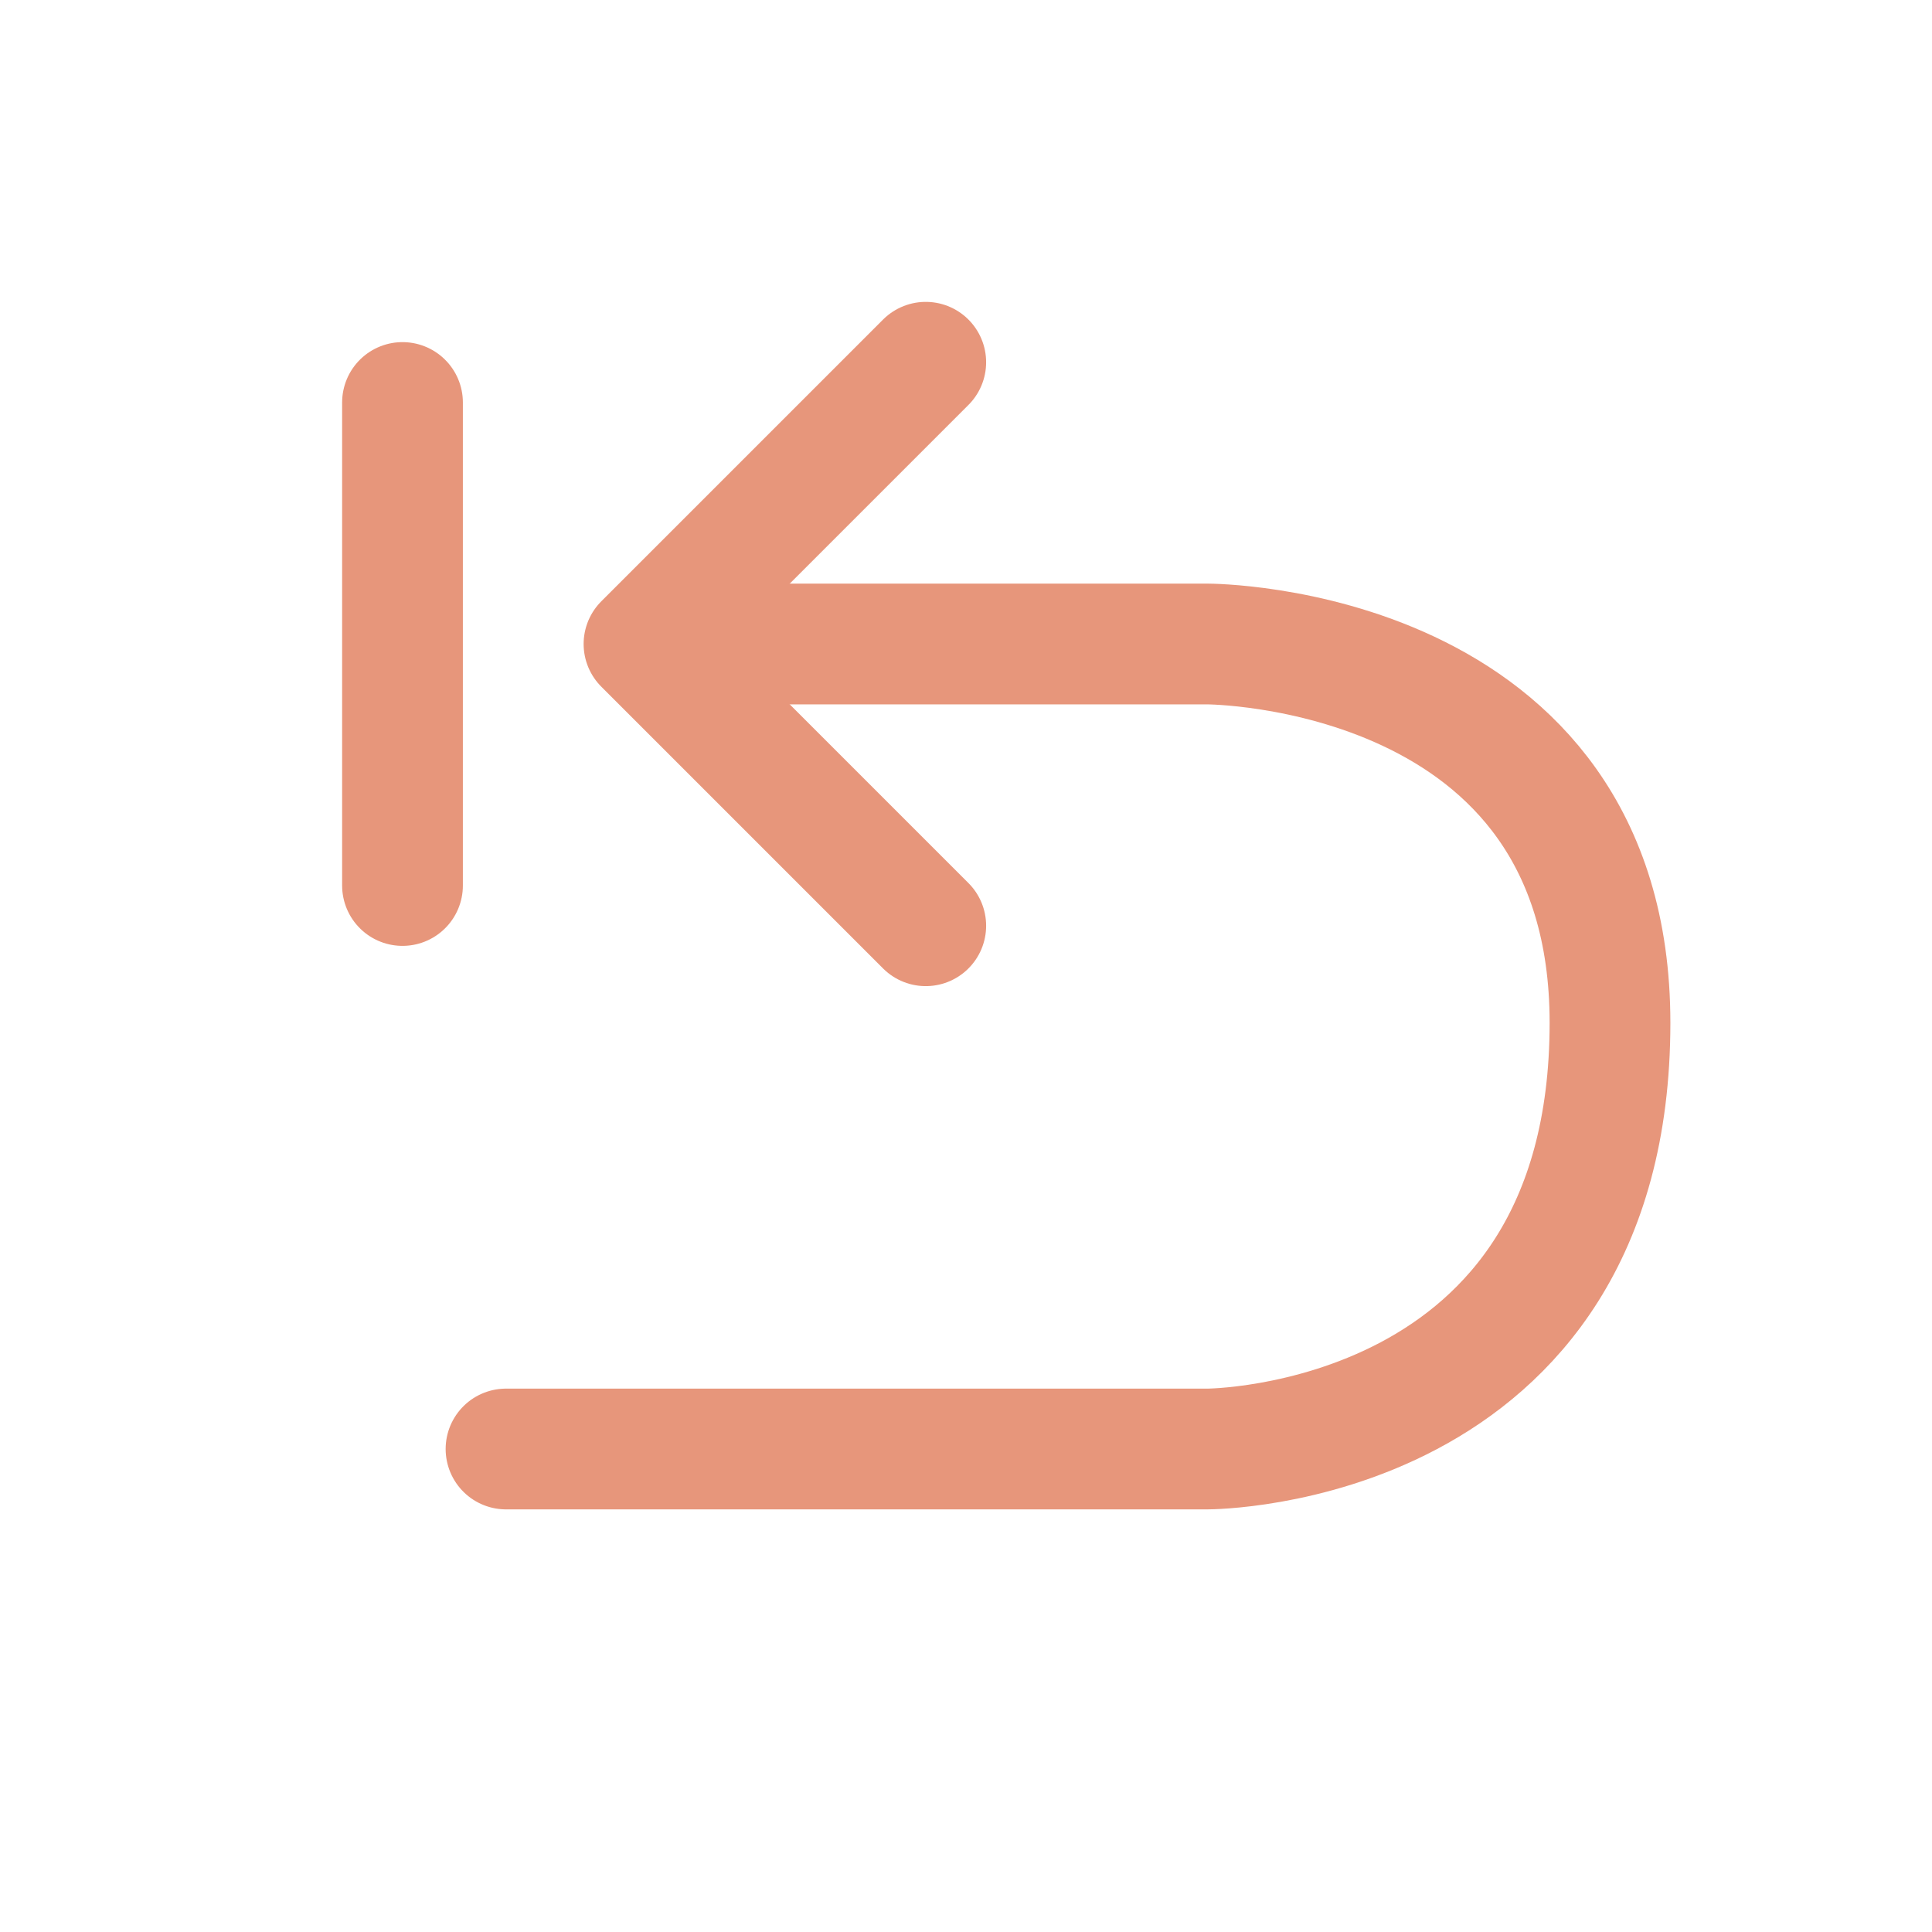
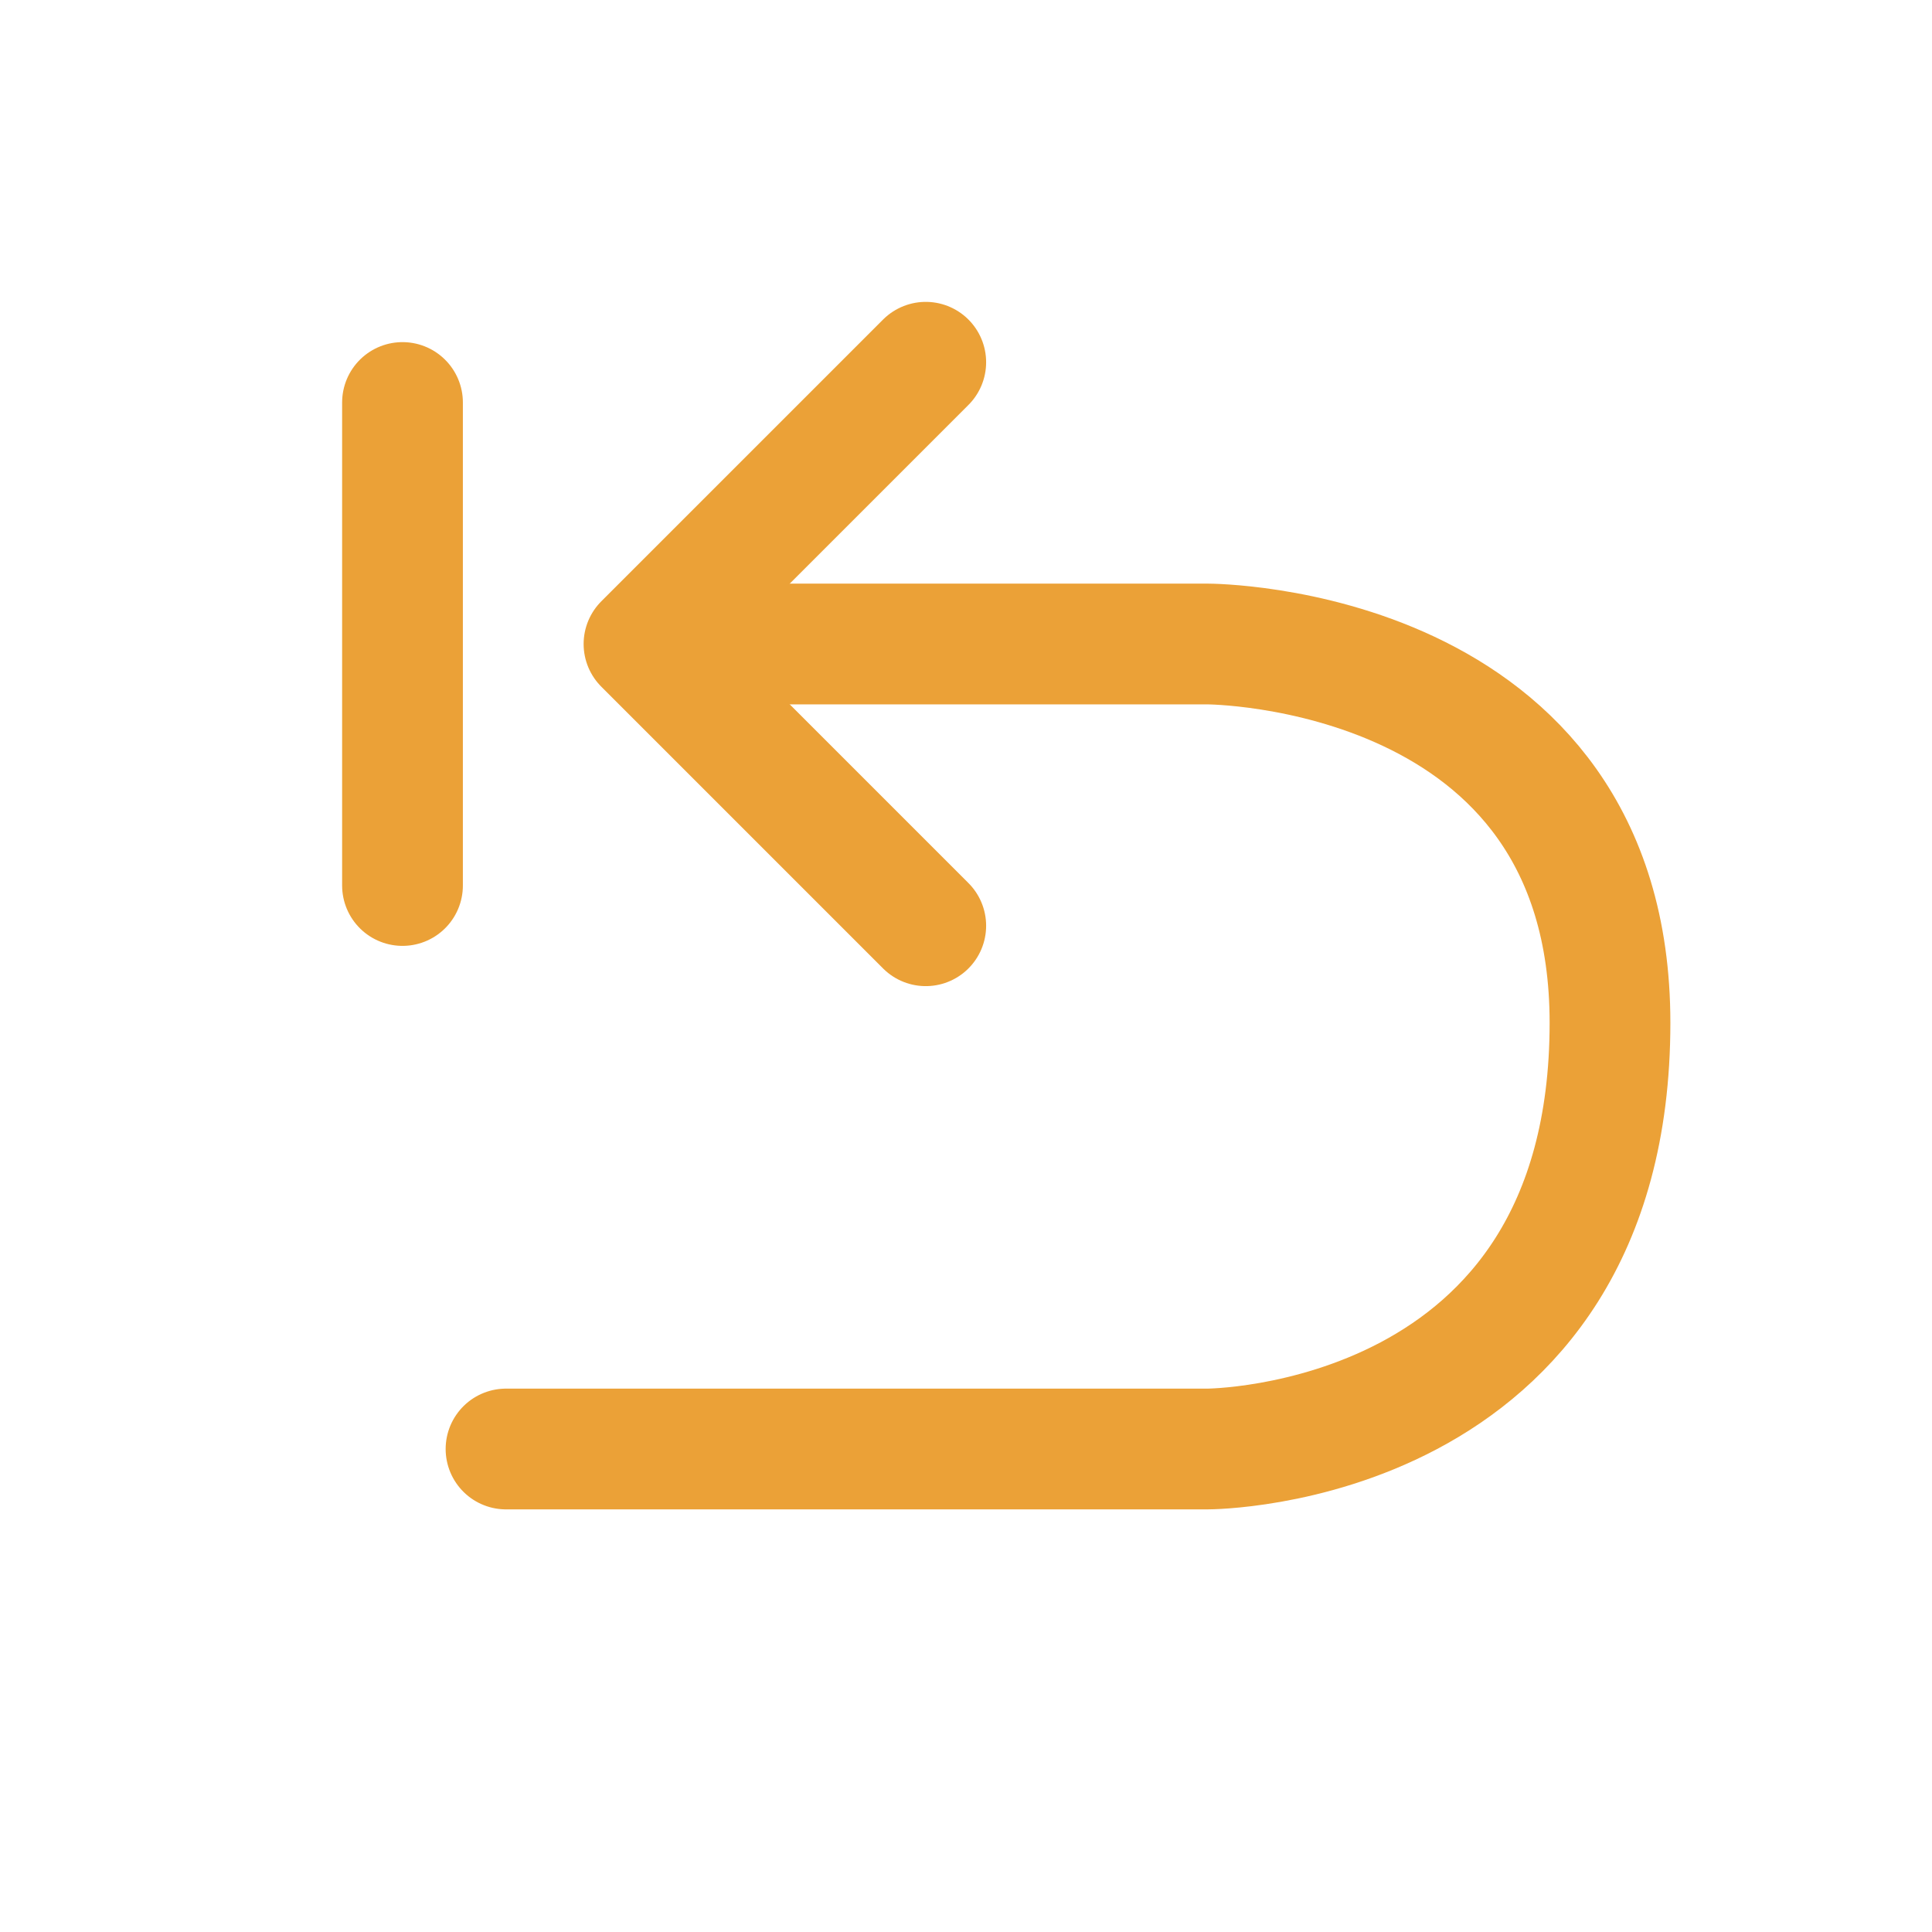
<svg xmlns="http://www.w3.org/2000/svg" width="24px" height="24px" viewBox="0 0 24 24" stroke-width="1.5" fill="none" color="#000000">
-   <path d="M5 5v6M8.5 8H15s0 0 0 0 5 0 5 4.706C20 18 15 18 15 18H6.286" stroke="#E7967B" stroke-width="1.5" stroke-linecap="round" stroke-linejoin="round" />
-   <path d="M11.5 11.5L8 8l3.5-3.5" stroke="#E7967B" stroke-width="1.5" stroke-linecap="round" stroke-linejoin="round" />
+   <path d="M5 5v6M8.5 8H15s0 0 0 0 5 0 5 4.706C20 18 15 18 15 18H6.286" stroke="#EBA137" stroke-width="1.5" stroke-linecap="round" stroke-linejoin="round" />
+   <path d="M11.5 11.5L8 8l3.5-3.5" stroke="#EBA137" stroke-width="1.5" stroke-linecap="round" stroke-linejoin="round" />
</svg>
